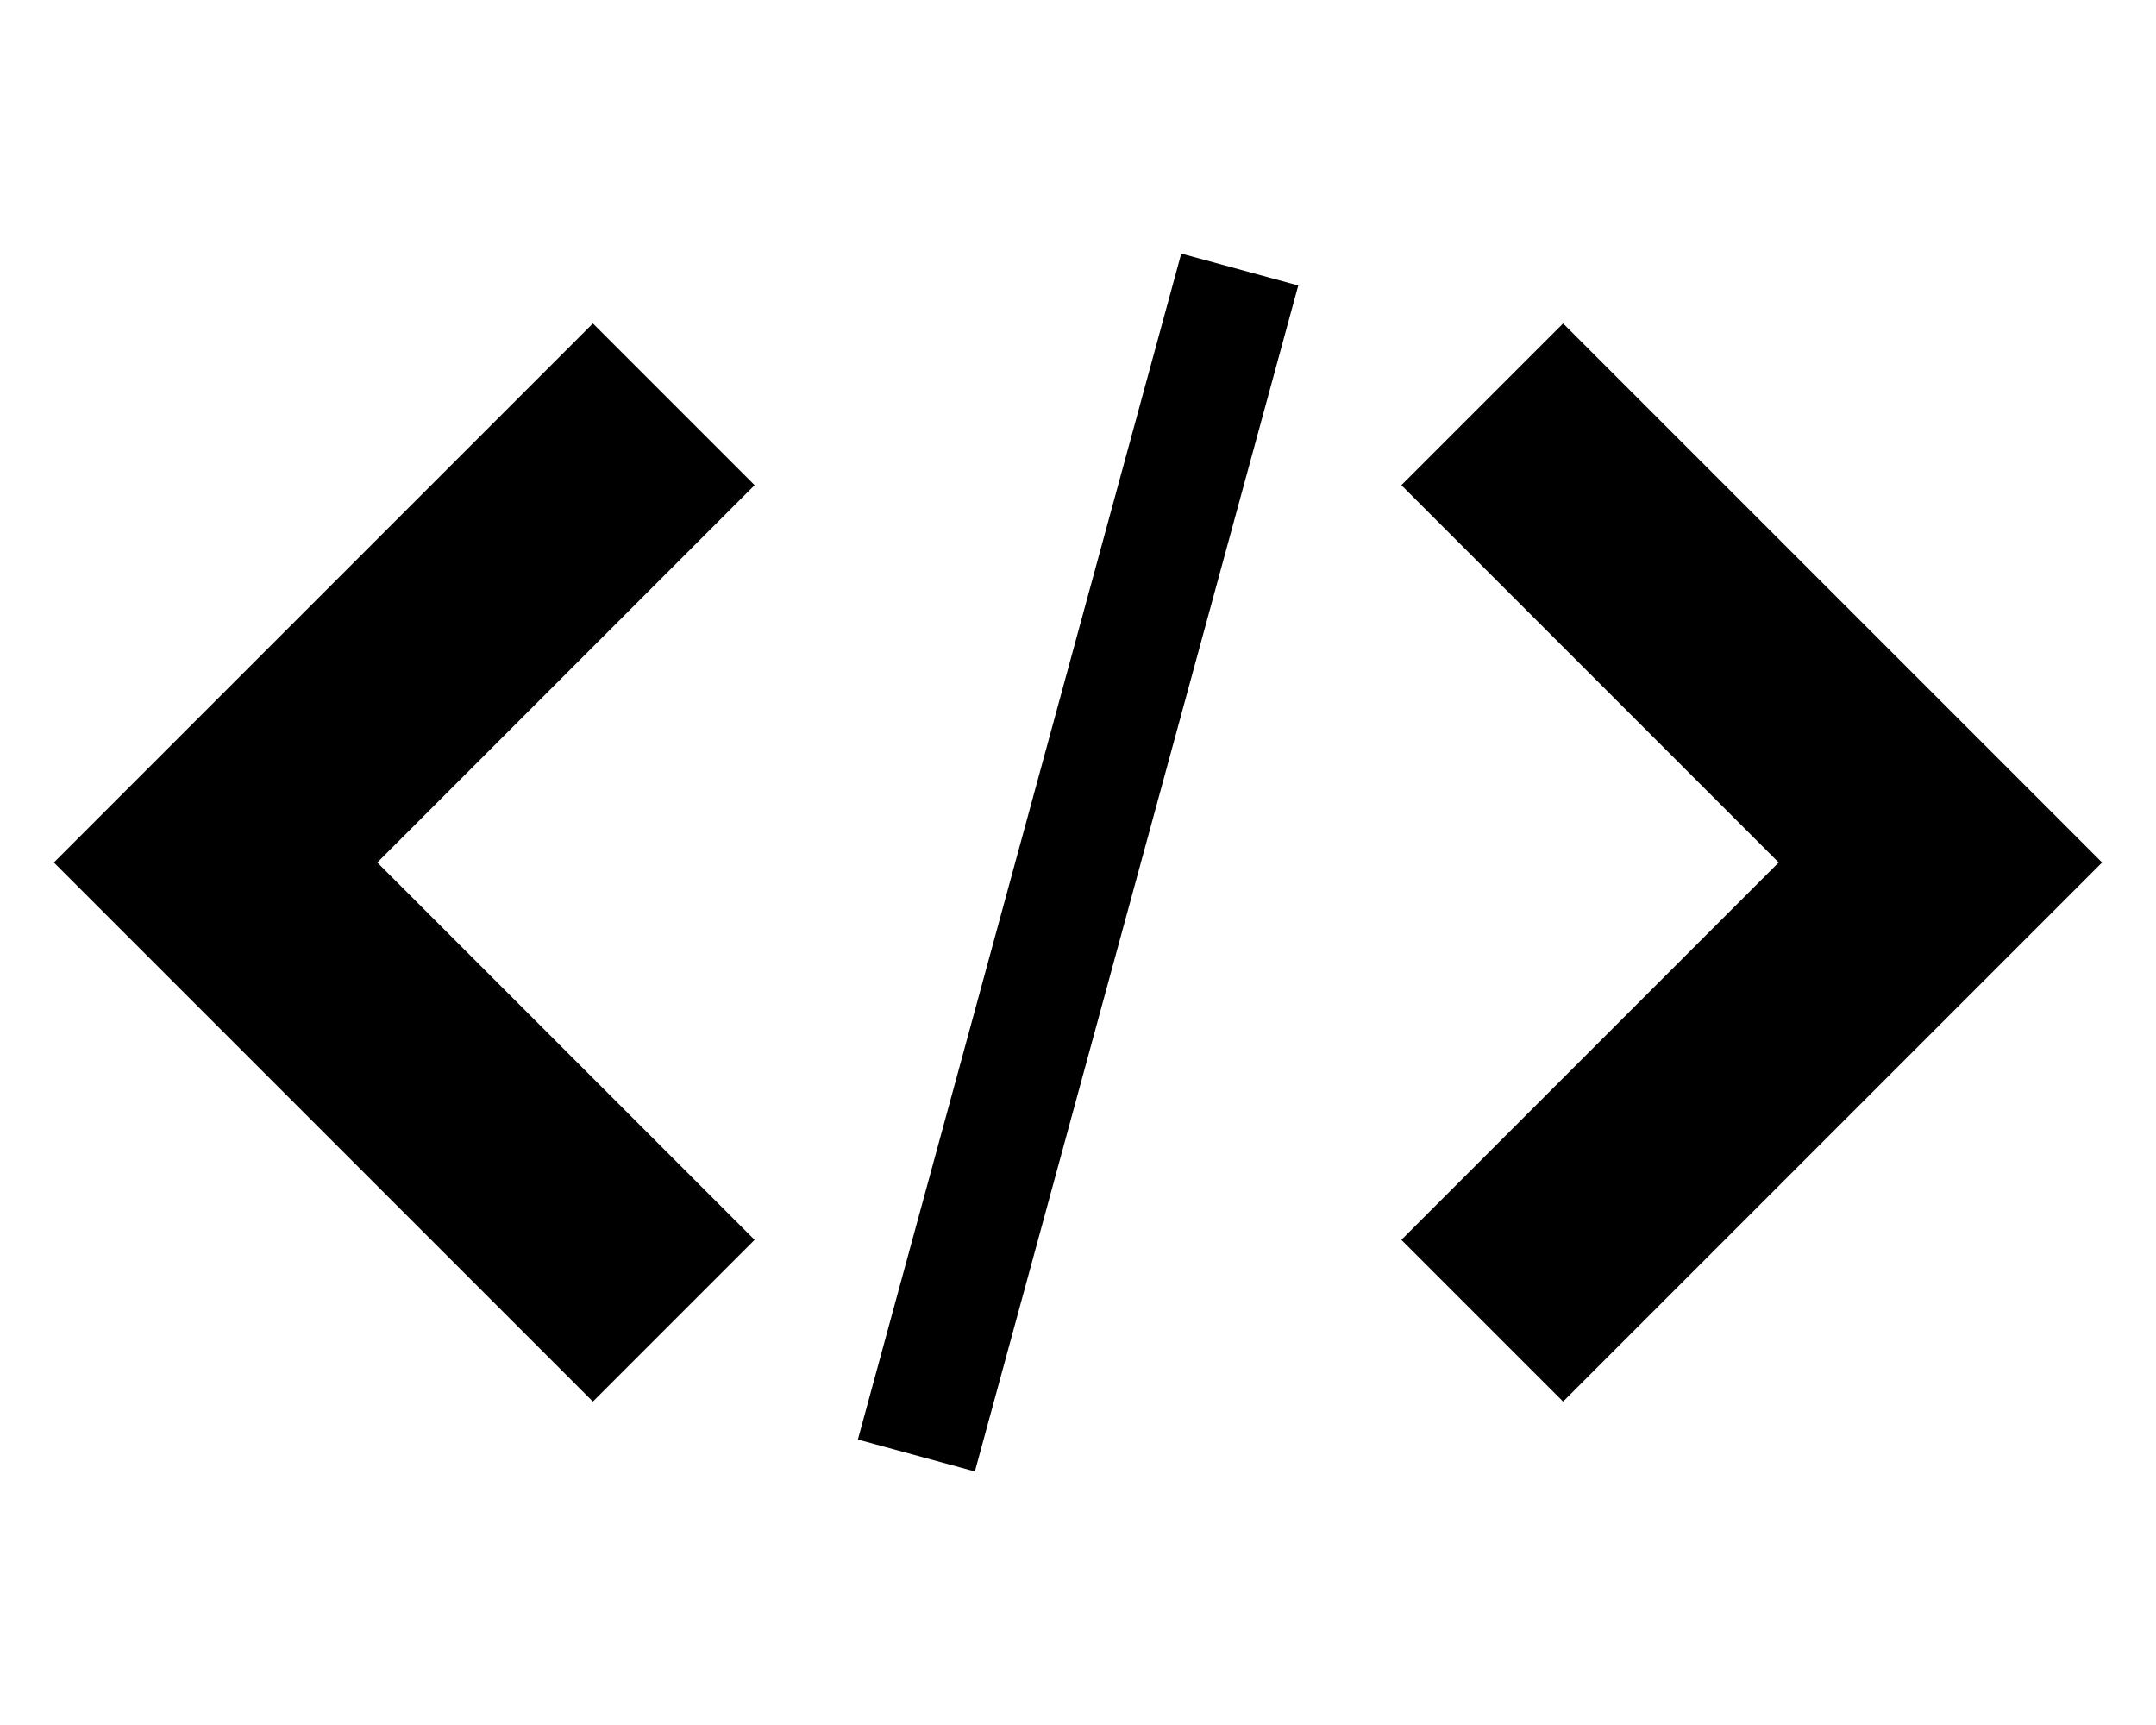
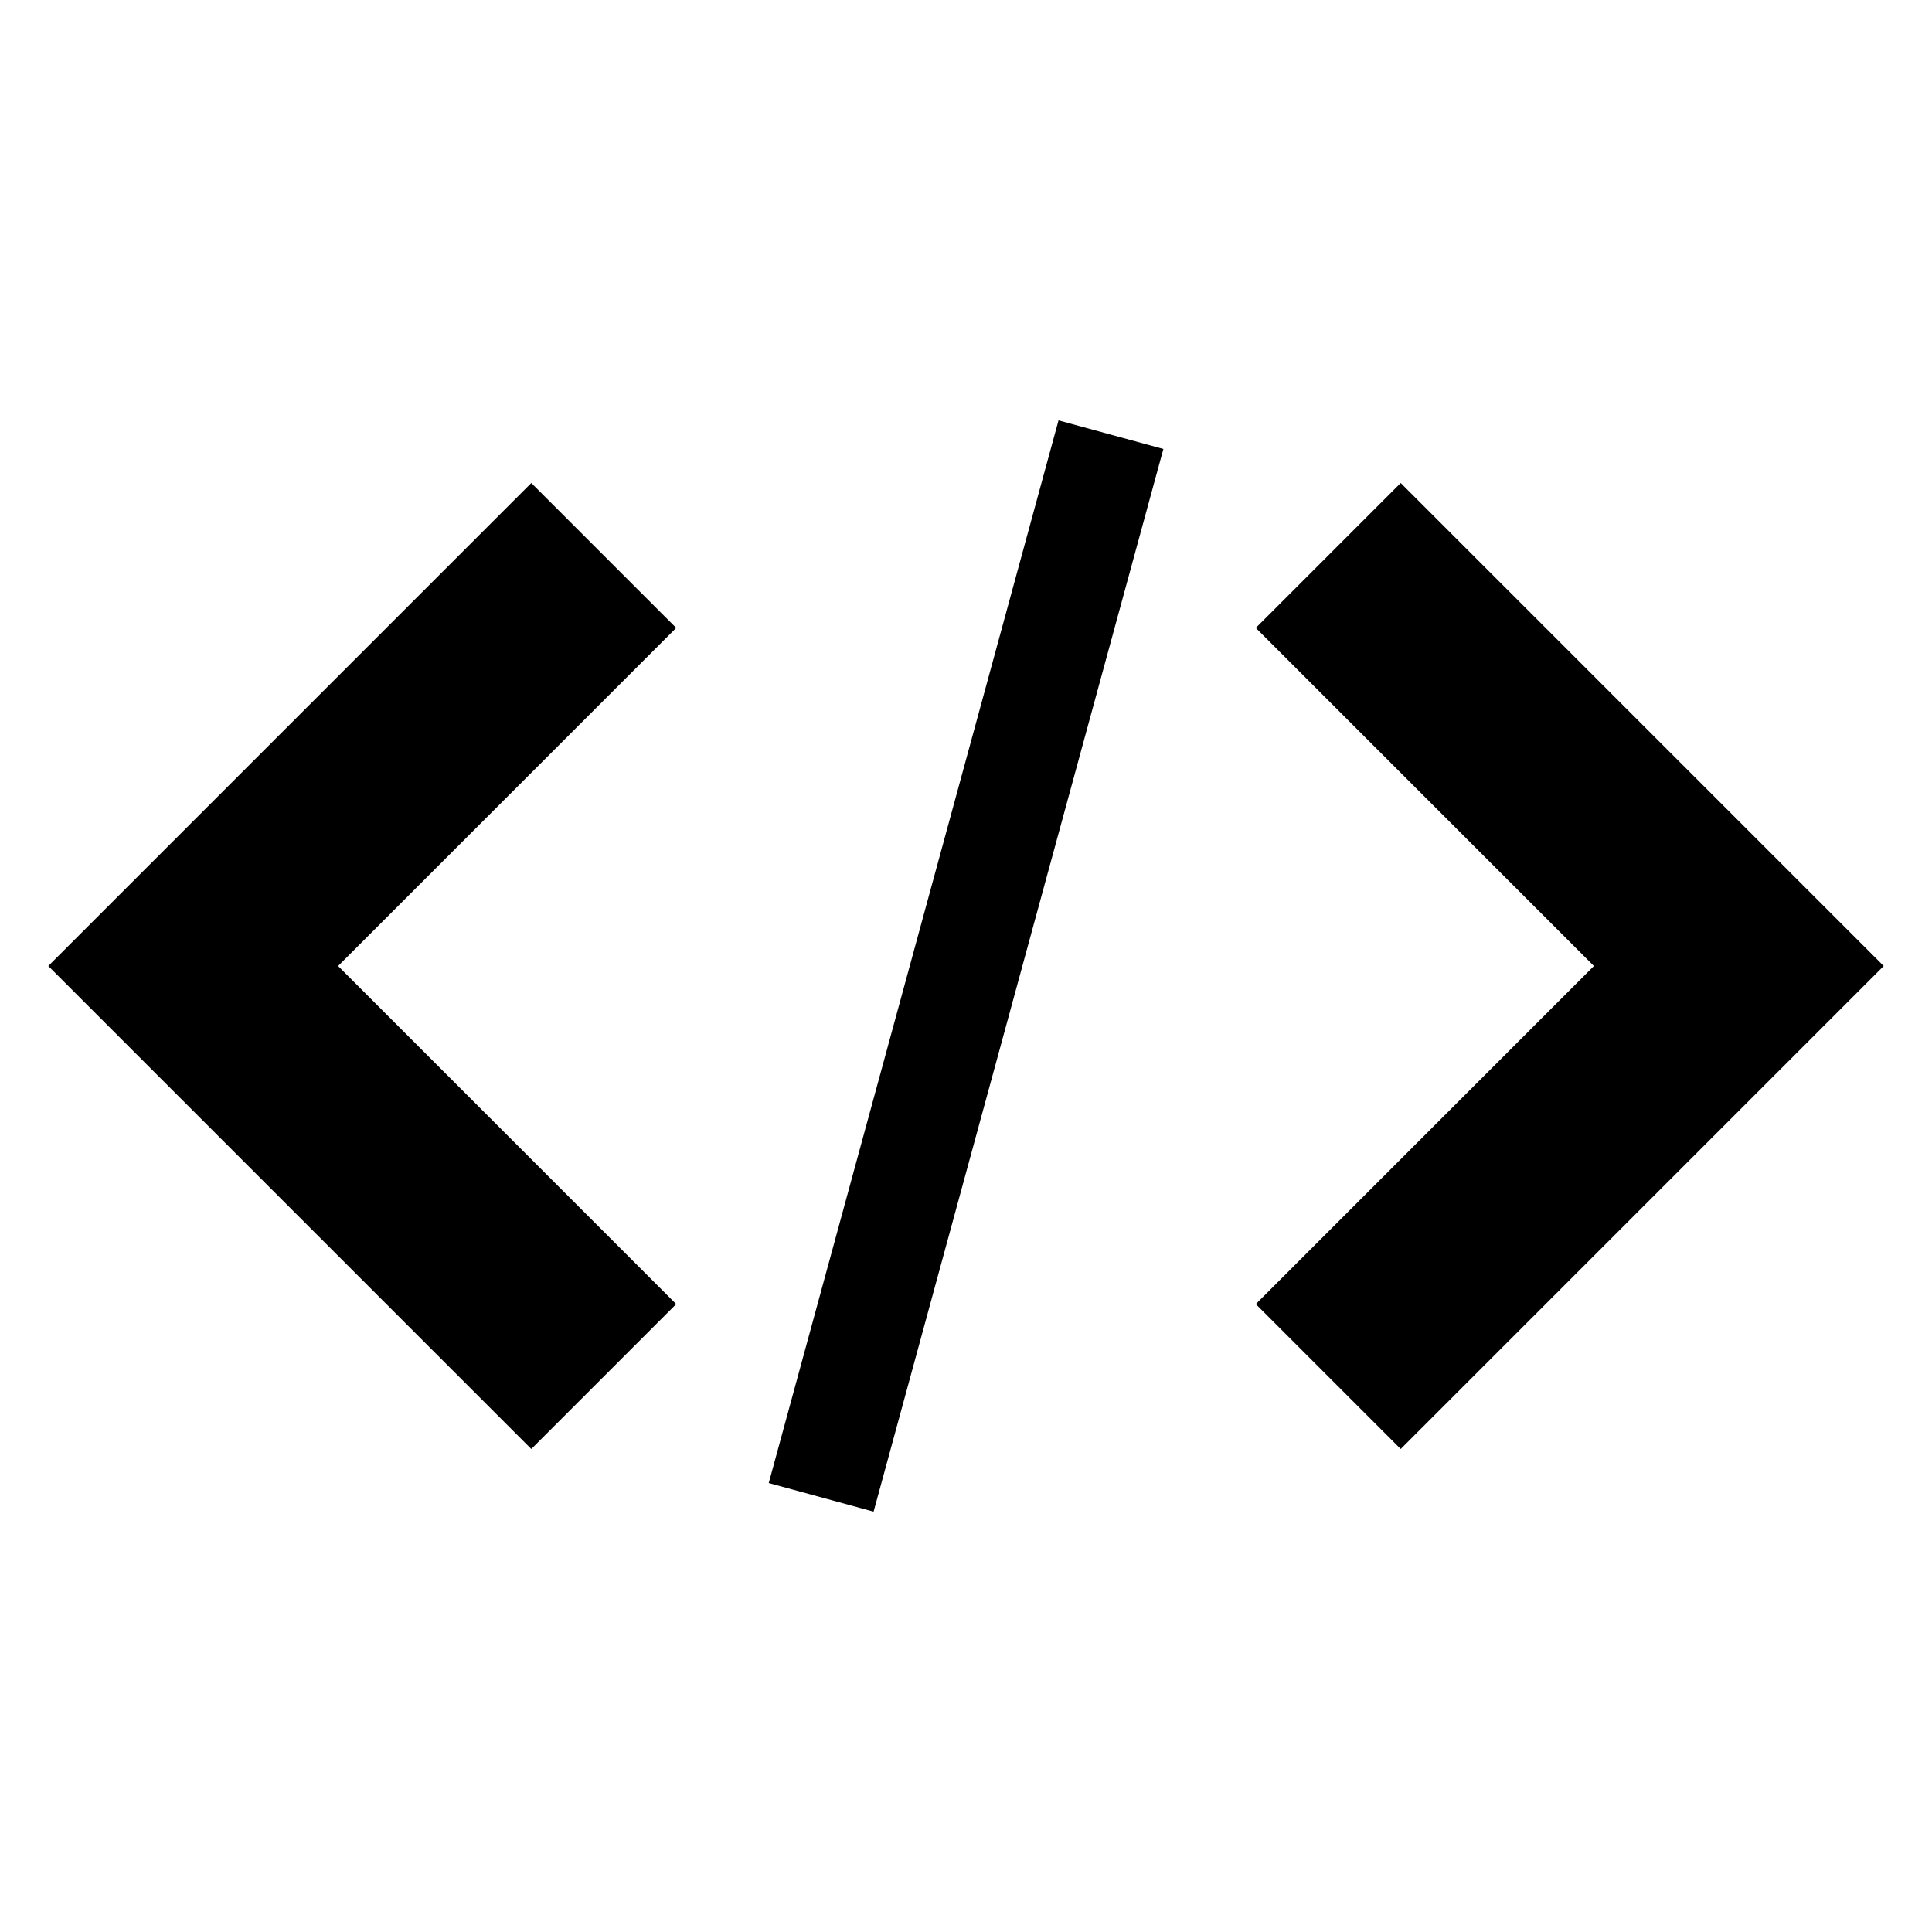
- <svg xmlns="http://www.w3.org/2000/svg" version="1.1" width="640" height="512" viewBox="0 0 640 512">
+ <svg xmlns="http://www.w3.org/2000/svg" version="1.1" width="42" height="42" viewBox="0 0 640 512">
  <g id="icomoon-ignore">
</g>
  <path d="M416 368l48 48 160-160-160-160-48 48 112 112z" />
  <path d="M224 144l-48-48-160 160 160 160 48-48-112-112z" />
  <path d="M350.649 75.26l34.734 9.472-95.993 352.013-34.734-9.472 95.994-352.013z" />
</svg>
